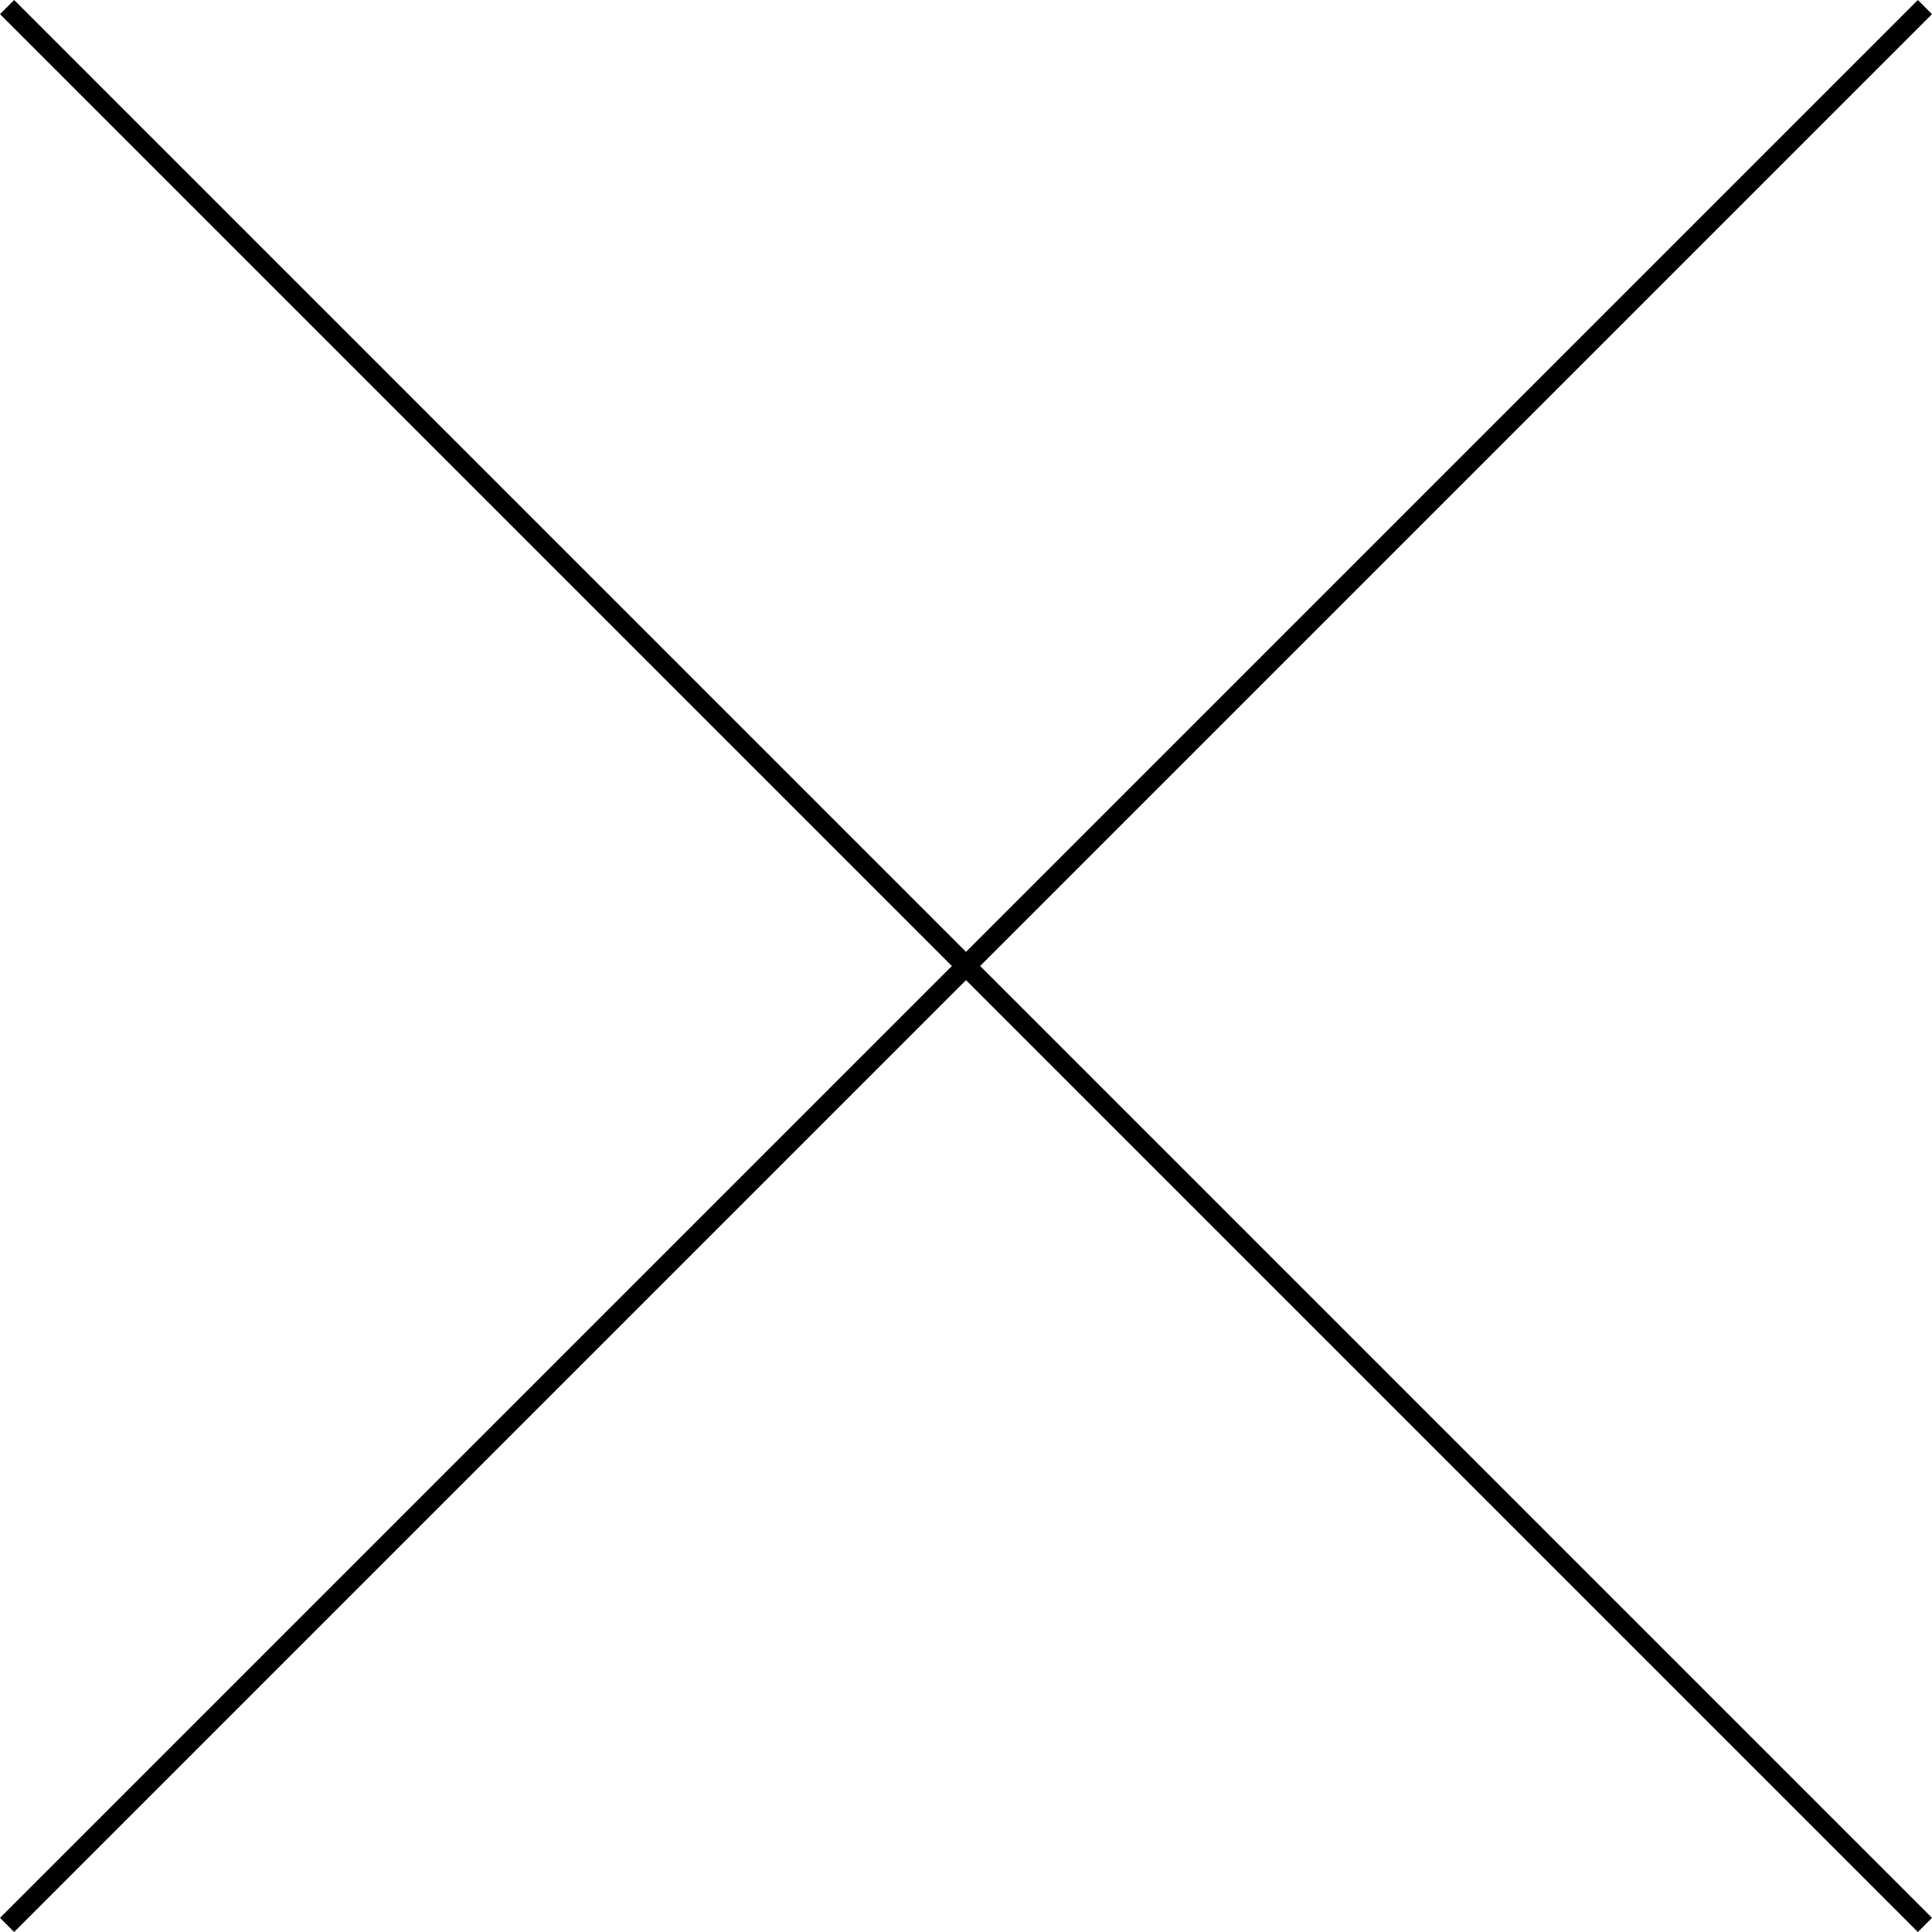
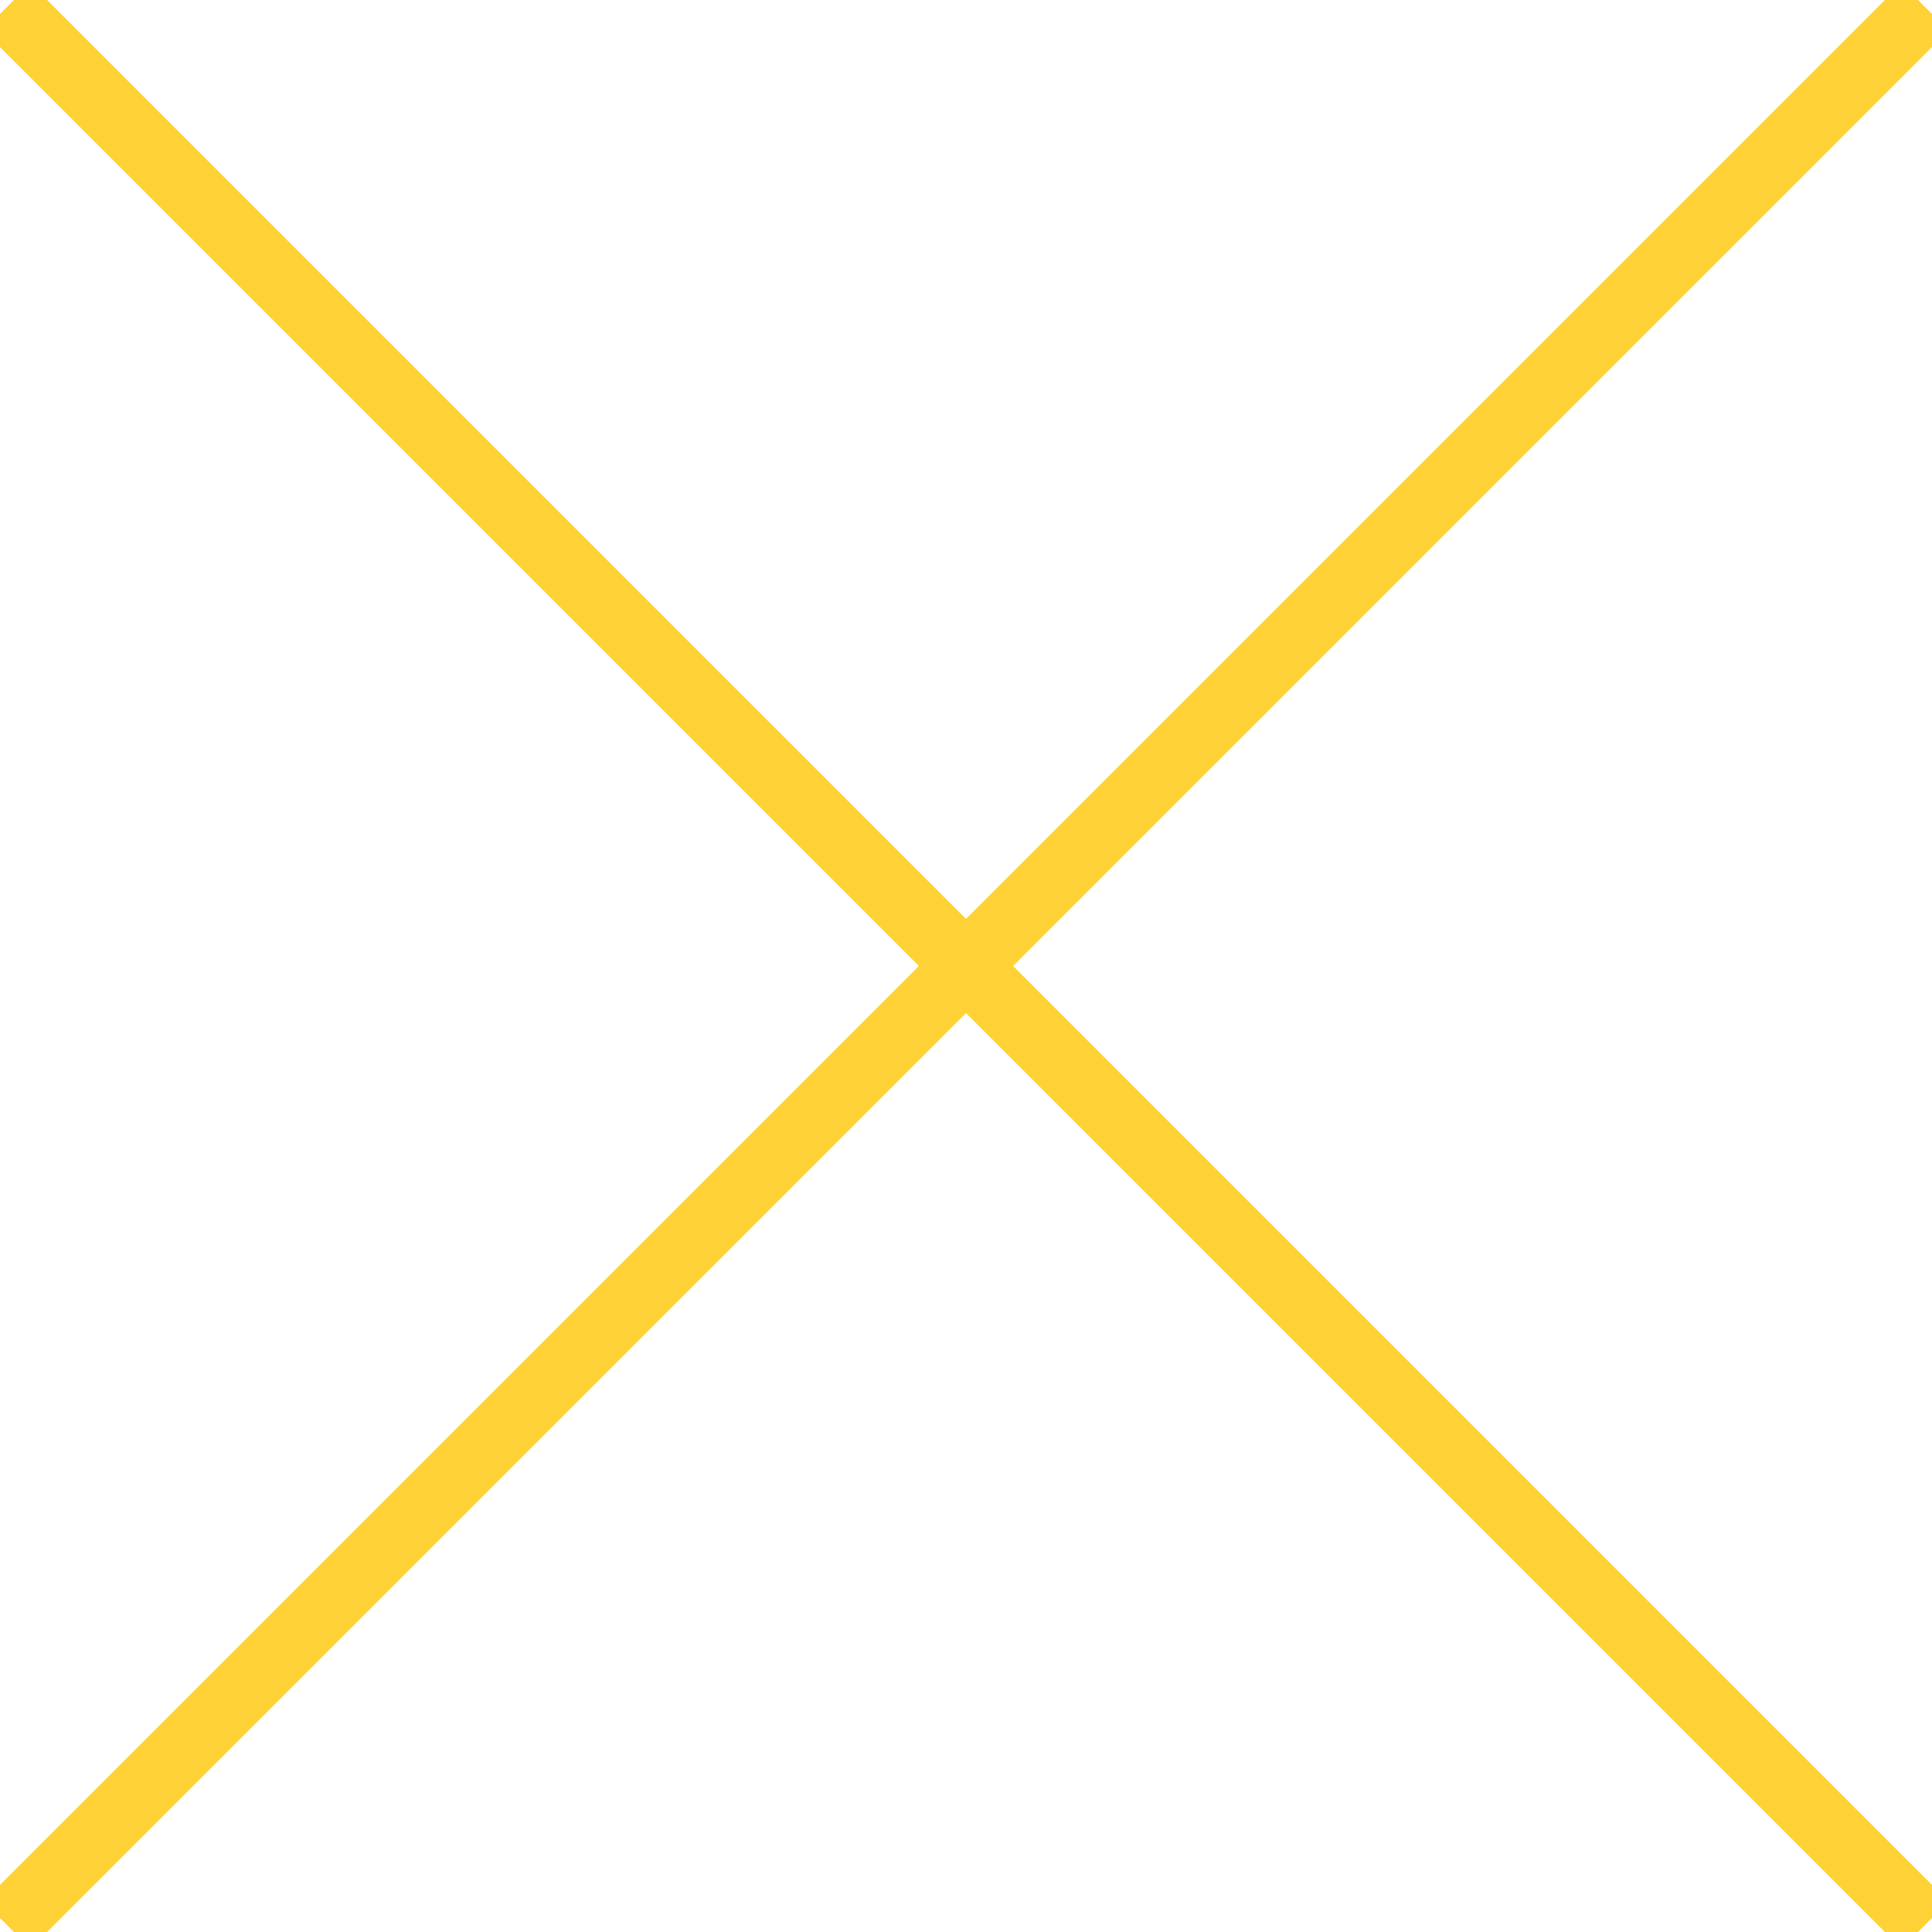
- <svg xmlns="http://www.w3.org/2000/svg" id="Layer_1" data-name="Layer 1" viewBox="0 0 579.74 579.74">
-   <defs>
-     <style>.cls-1{fill:none;stroke:#000;stroke-miterlimit:10;stroke-width:6px;}</style>
-   </defs>
-   <line class="cls-1" x1="2.12" y1="2.12" x2="577.62" y2="577.62" />
-   <line class="cls-1" x1="2.12" y1="577.62" x2="577.62" y2="2.12" />
+ <svg xmlns="http://www.w3.org/2000/svg" version="1.1" id="Layer_1" x="0px" y="0px" viewBox="0 0 579.7 579.7" style="enable-background:new 0 0 579.7 579.7;" xml:space="preserve">
+   <style type="text/css">
+ 	.st0{fill:#FED137;stroke:#FED137;stroke-width:20;stroke-miterlimit:10;}
+ 	.st1{stroke:#FED137;stroke-width:20;stroke-miterlimit:10;}
+ </style>
+   <line class="st0" x1="2.1" y1="2.1" x2="577.6" y2="577.6" />
+   <line class="st1" x1="2.1" y1="577.6" x2="577.6" y2="2.1" />
</svg>
